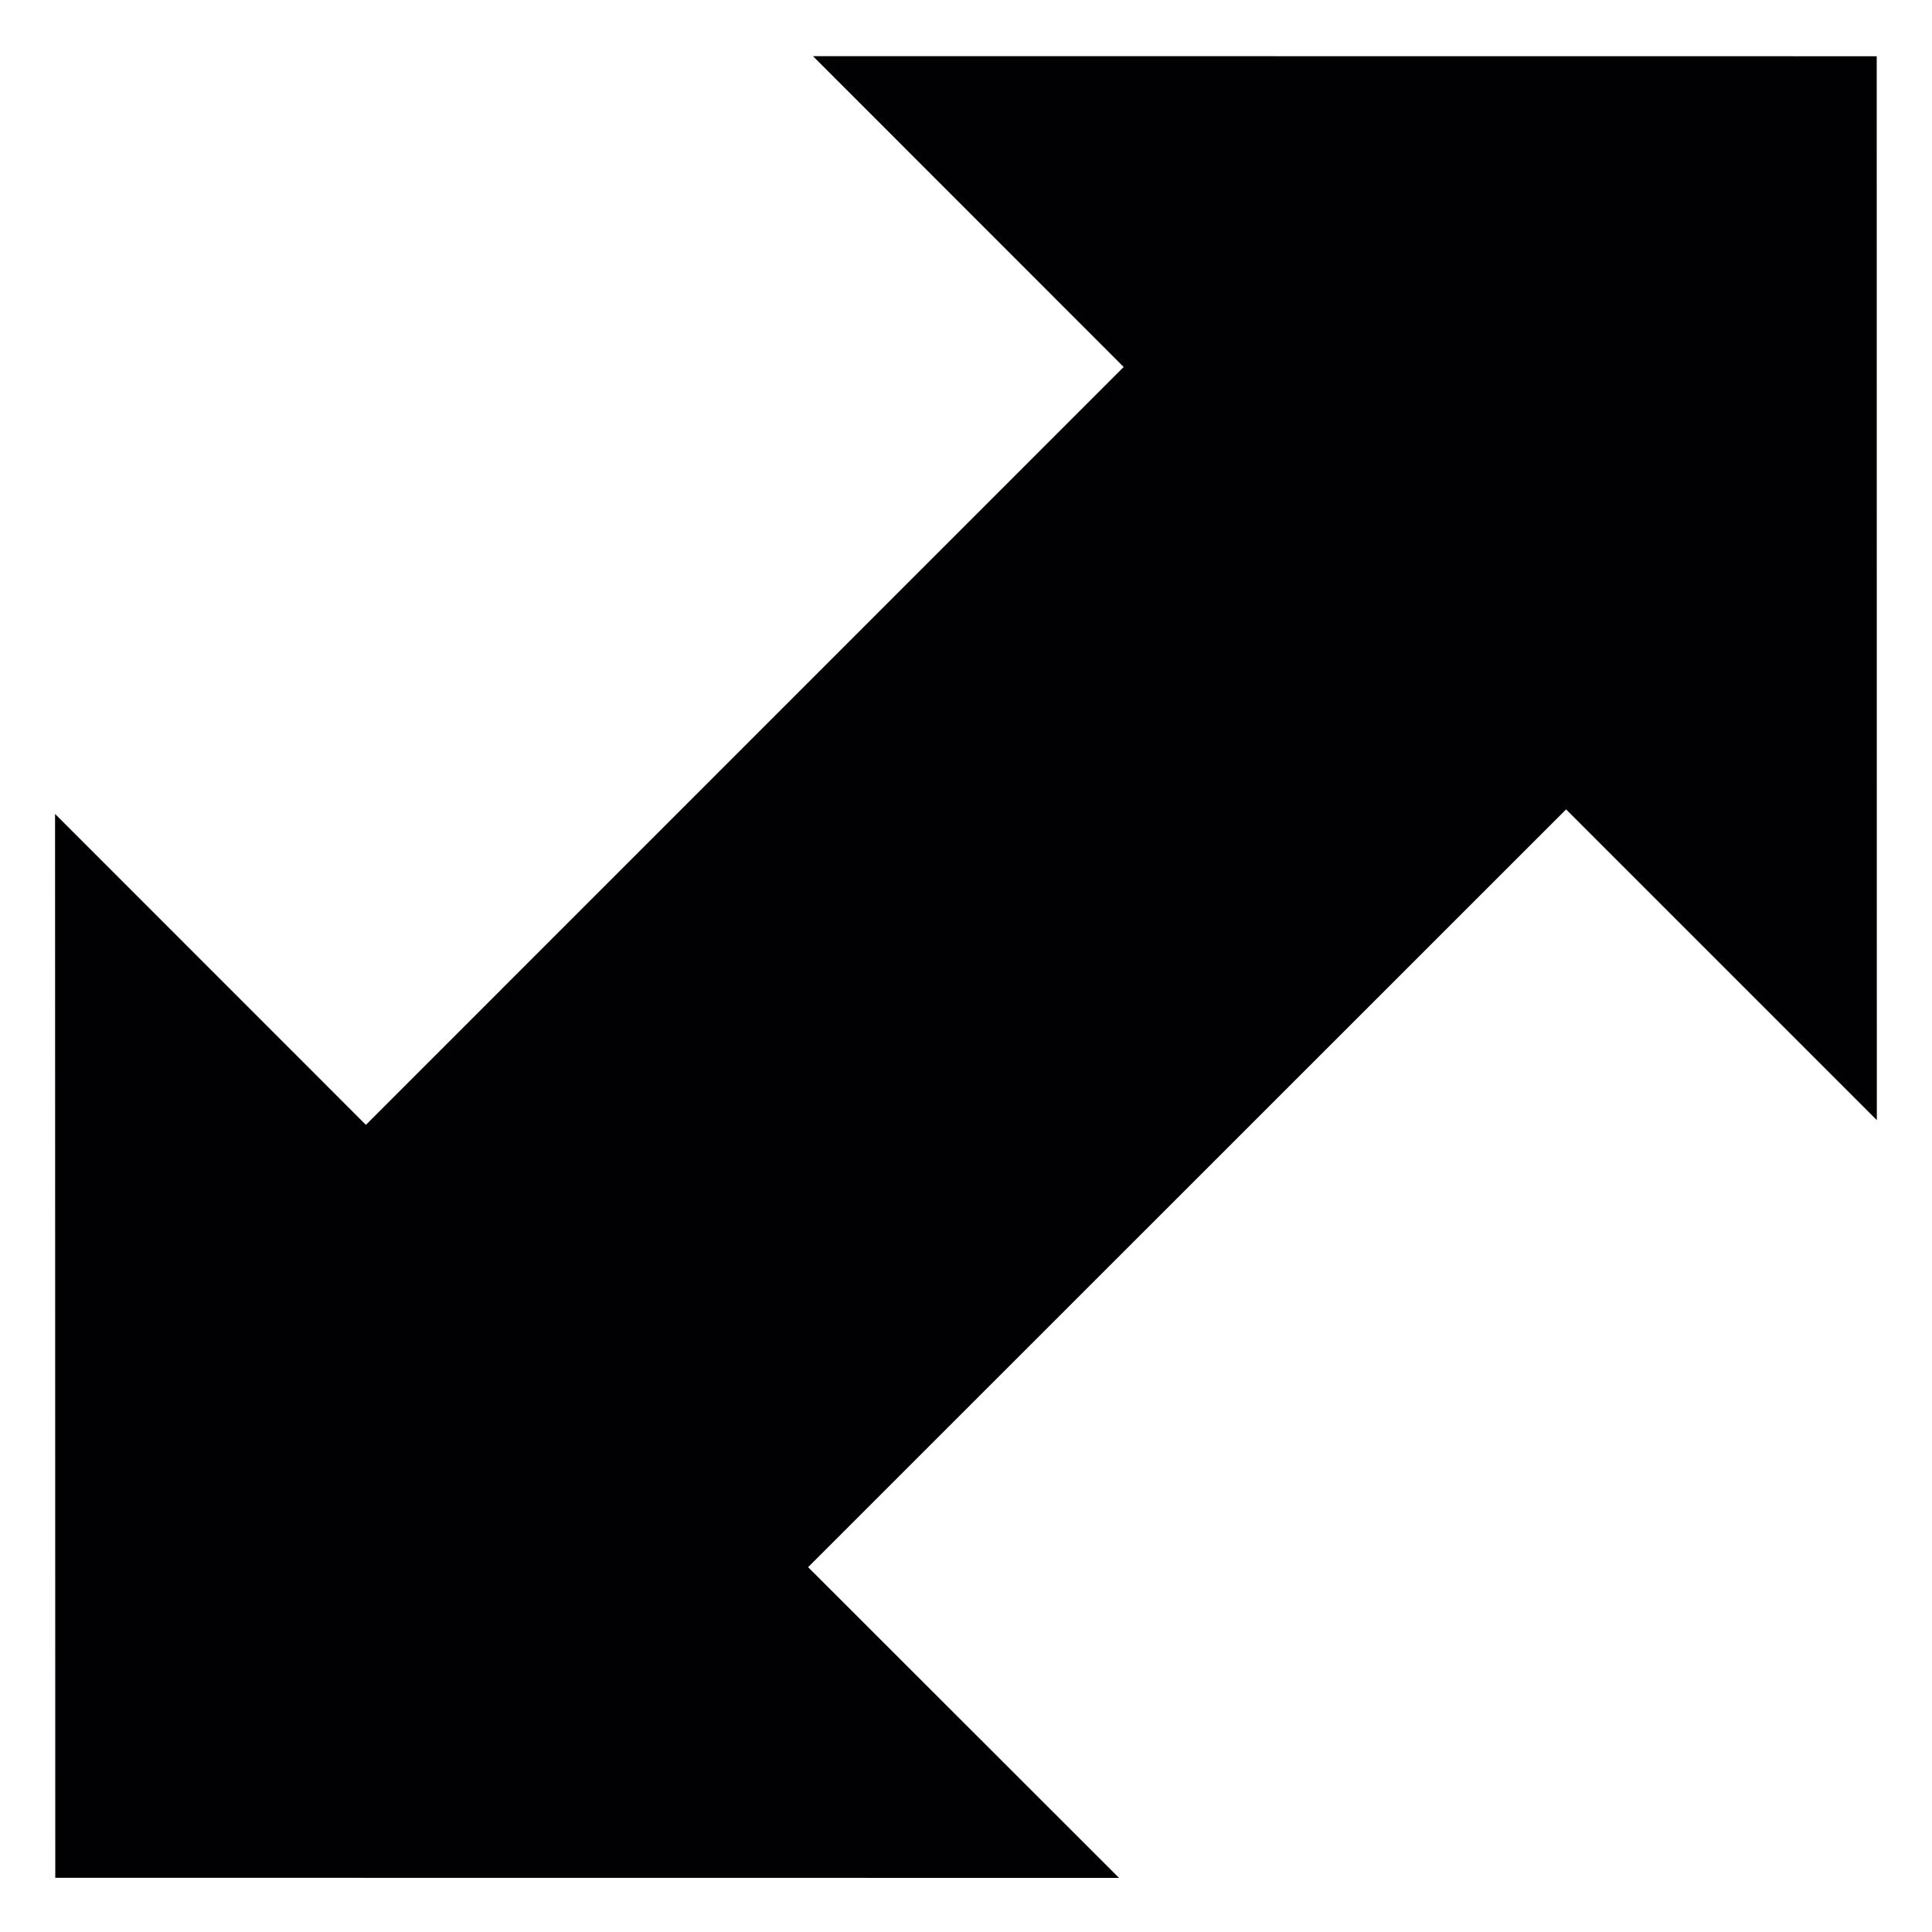
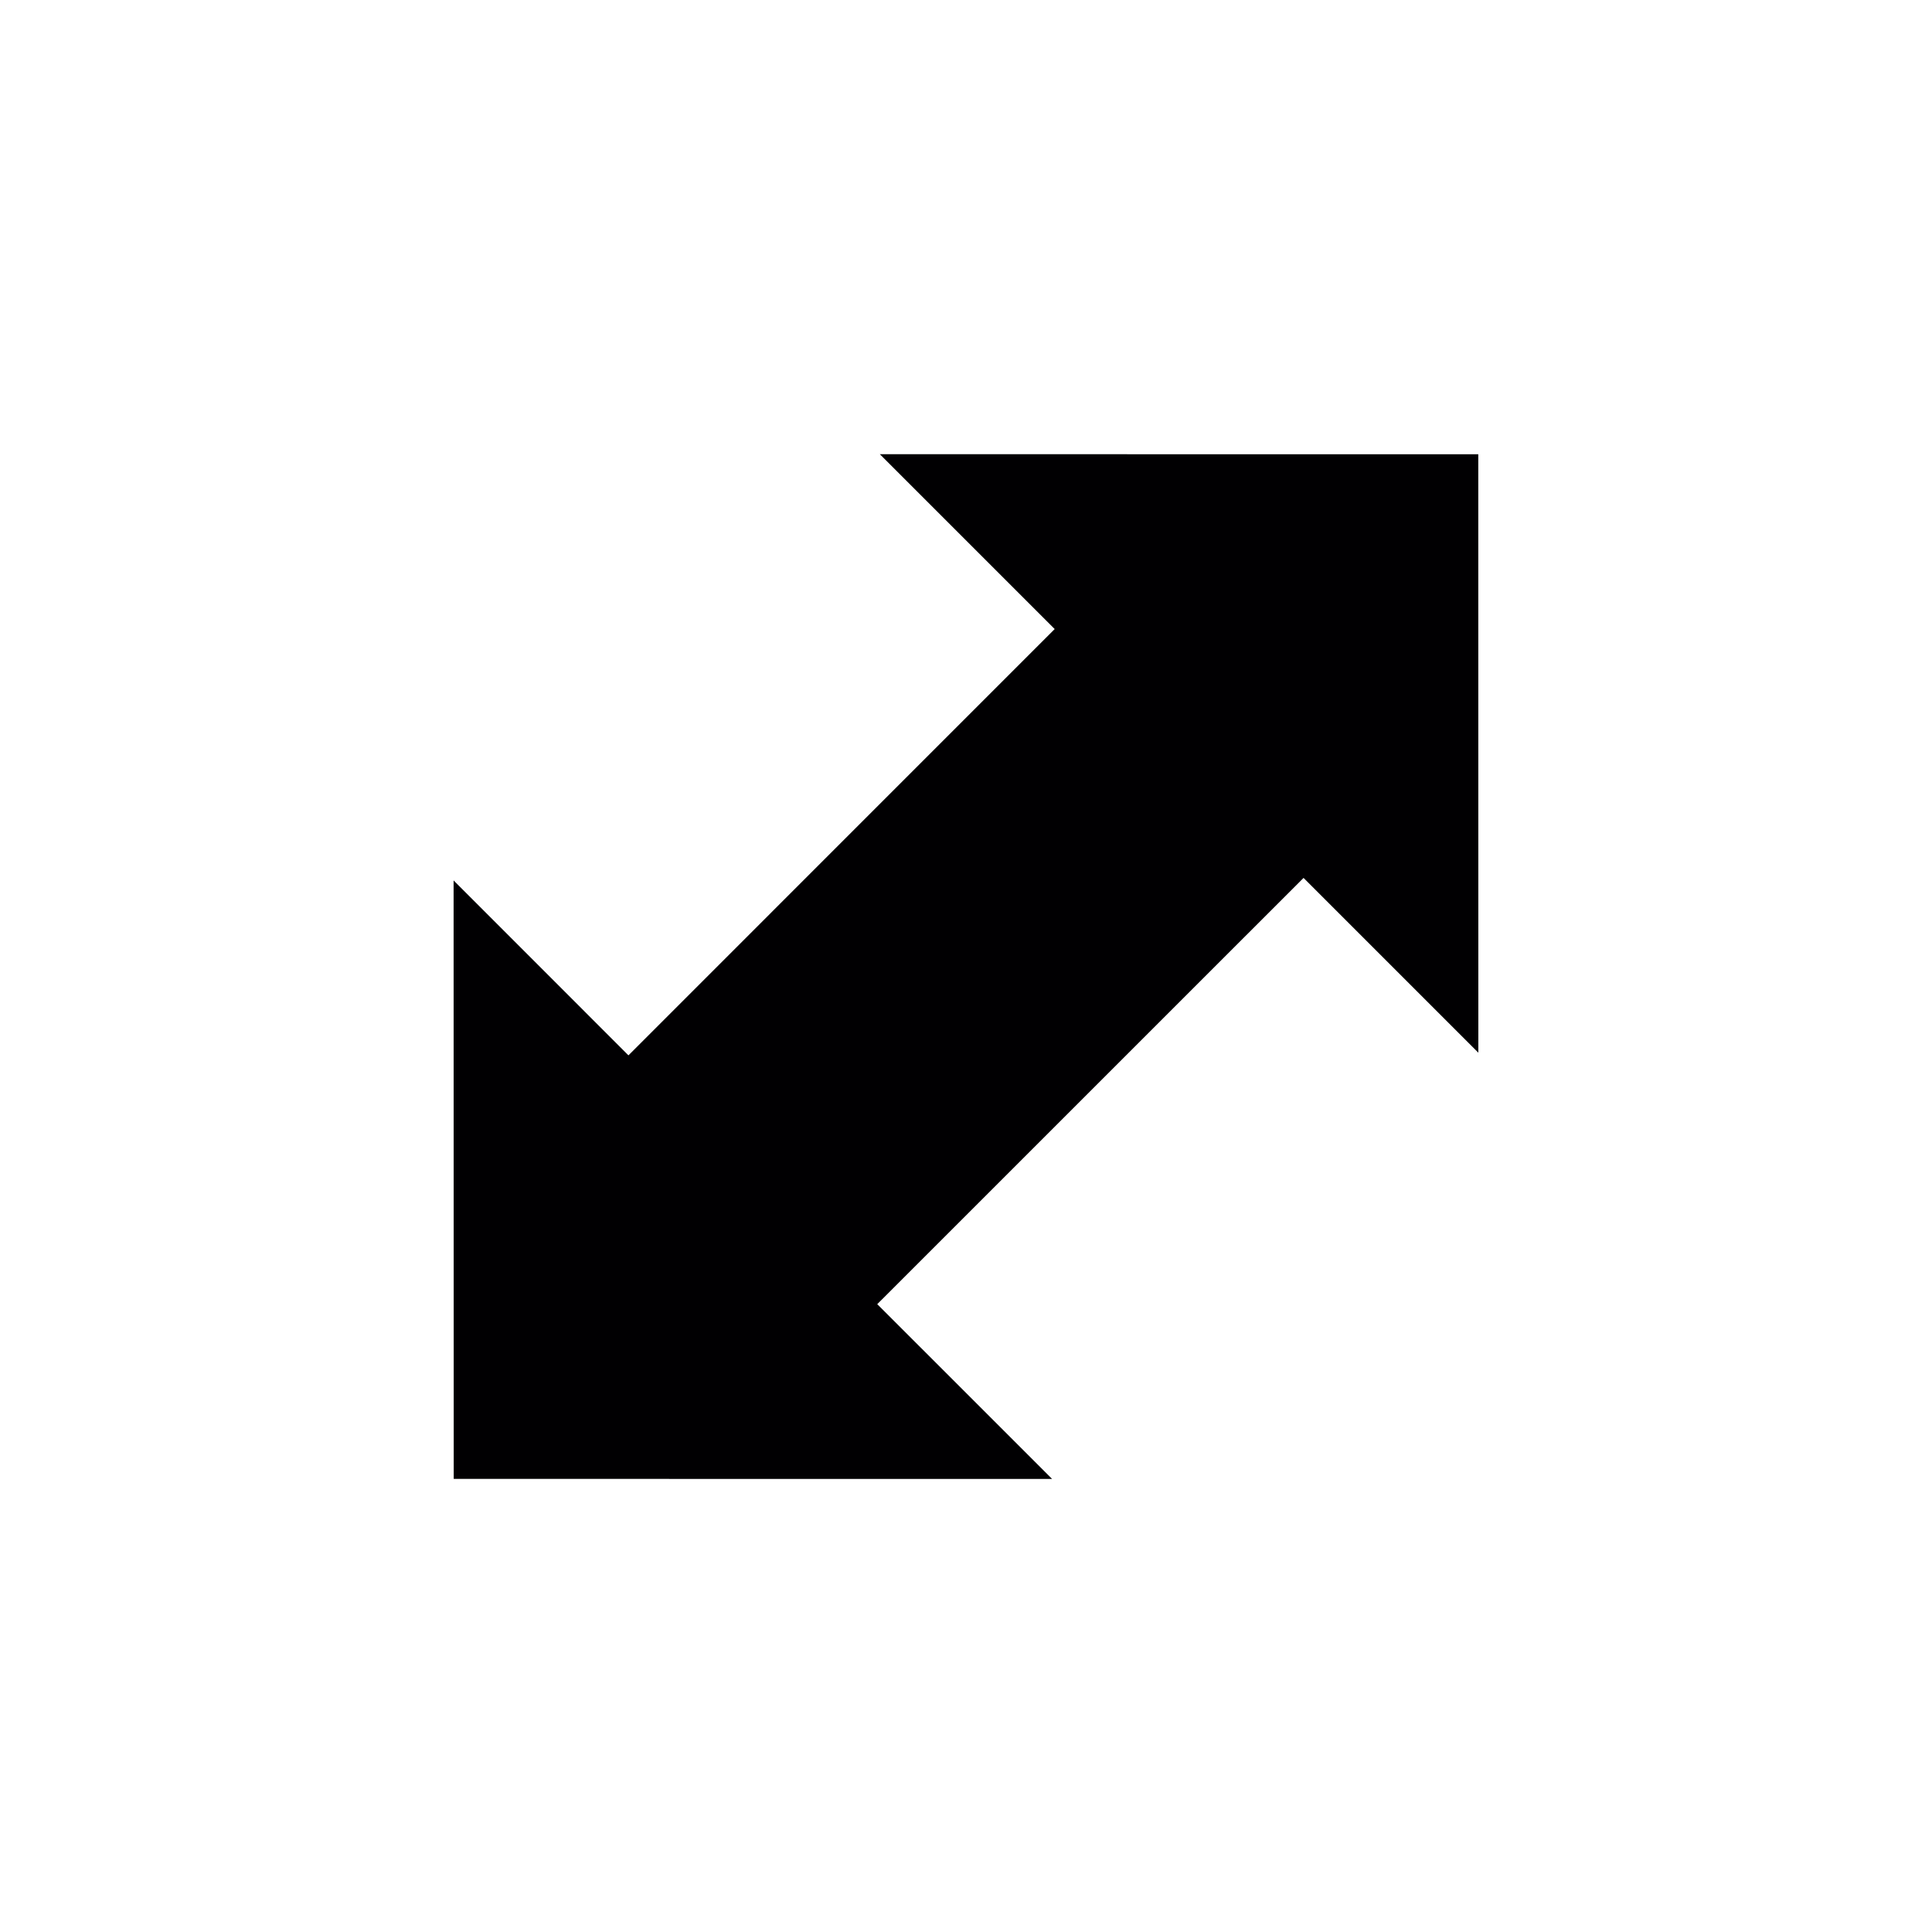
- <svg xmlns="http://www.w3.org/2000/svg" width="18" height="18" viewBox="0 0 18 18" fill="none">
-   <path d="M3.409 10.48L0.513 7.583L0.515 17.495L10.426 17.496L7.529 14.601L14.591 7.541L17.486 10.436L17.485 0.524L7.574 0.523L10.469 3.419L3.409 10.48Z" fill="#010002" />
+ <svg xmlns="http://www.w3.org/2000/svg" width="32" height="32" viewBox="0 0 32 32" fill="none">
+   <path d="M10.409 17.48L7.513 14.583L7.515 24.495L17.426 24.496L14.53 21.601L21.591 14.541L24.486 17.436L24.485 7.524L14.573 7.523L17.469 10.419L10.409 17.48Z" fill="#010002" />
</svg>
